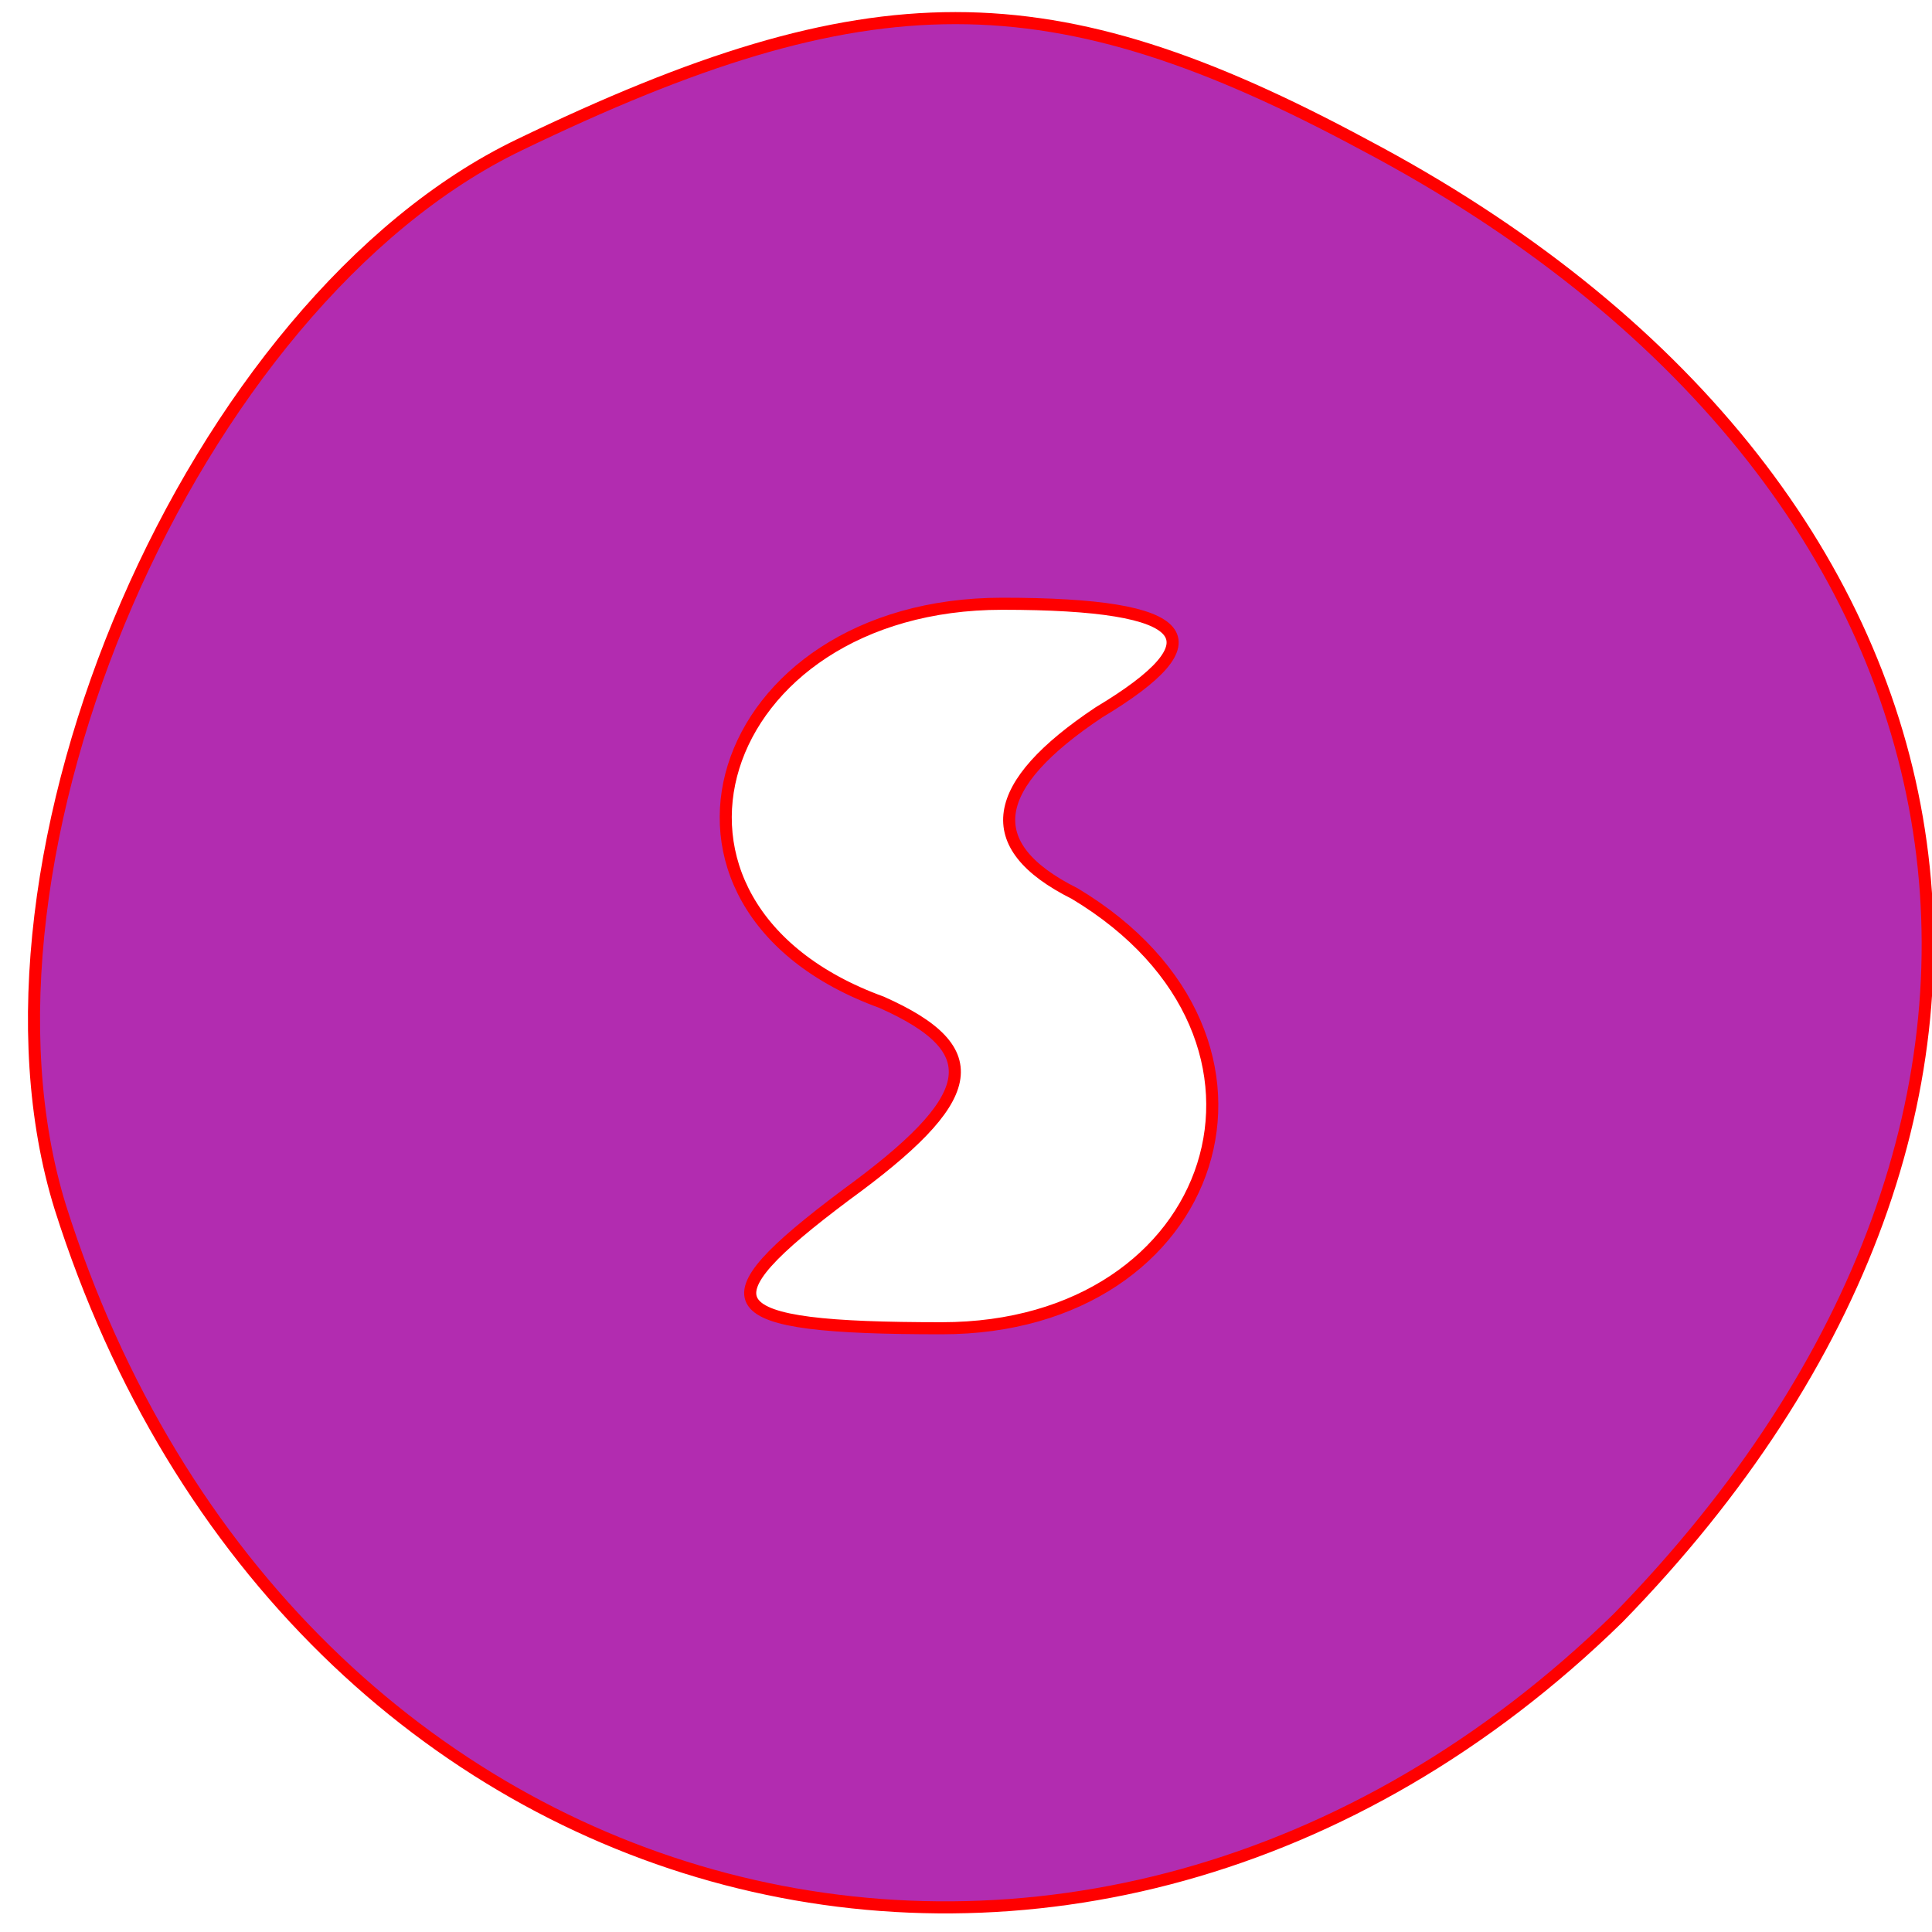
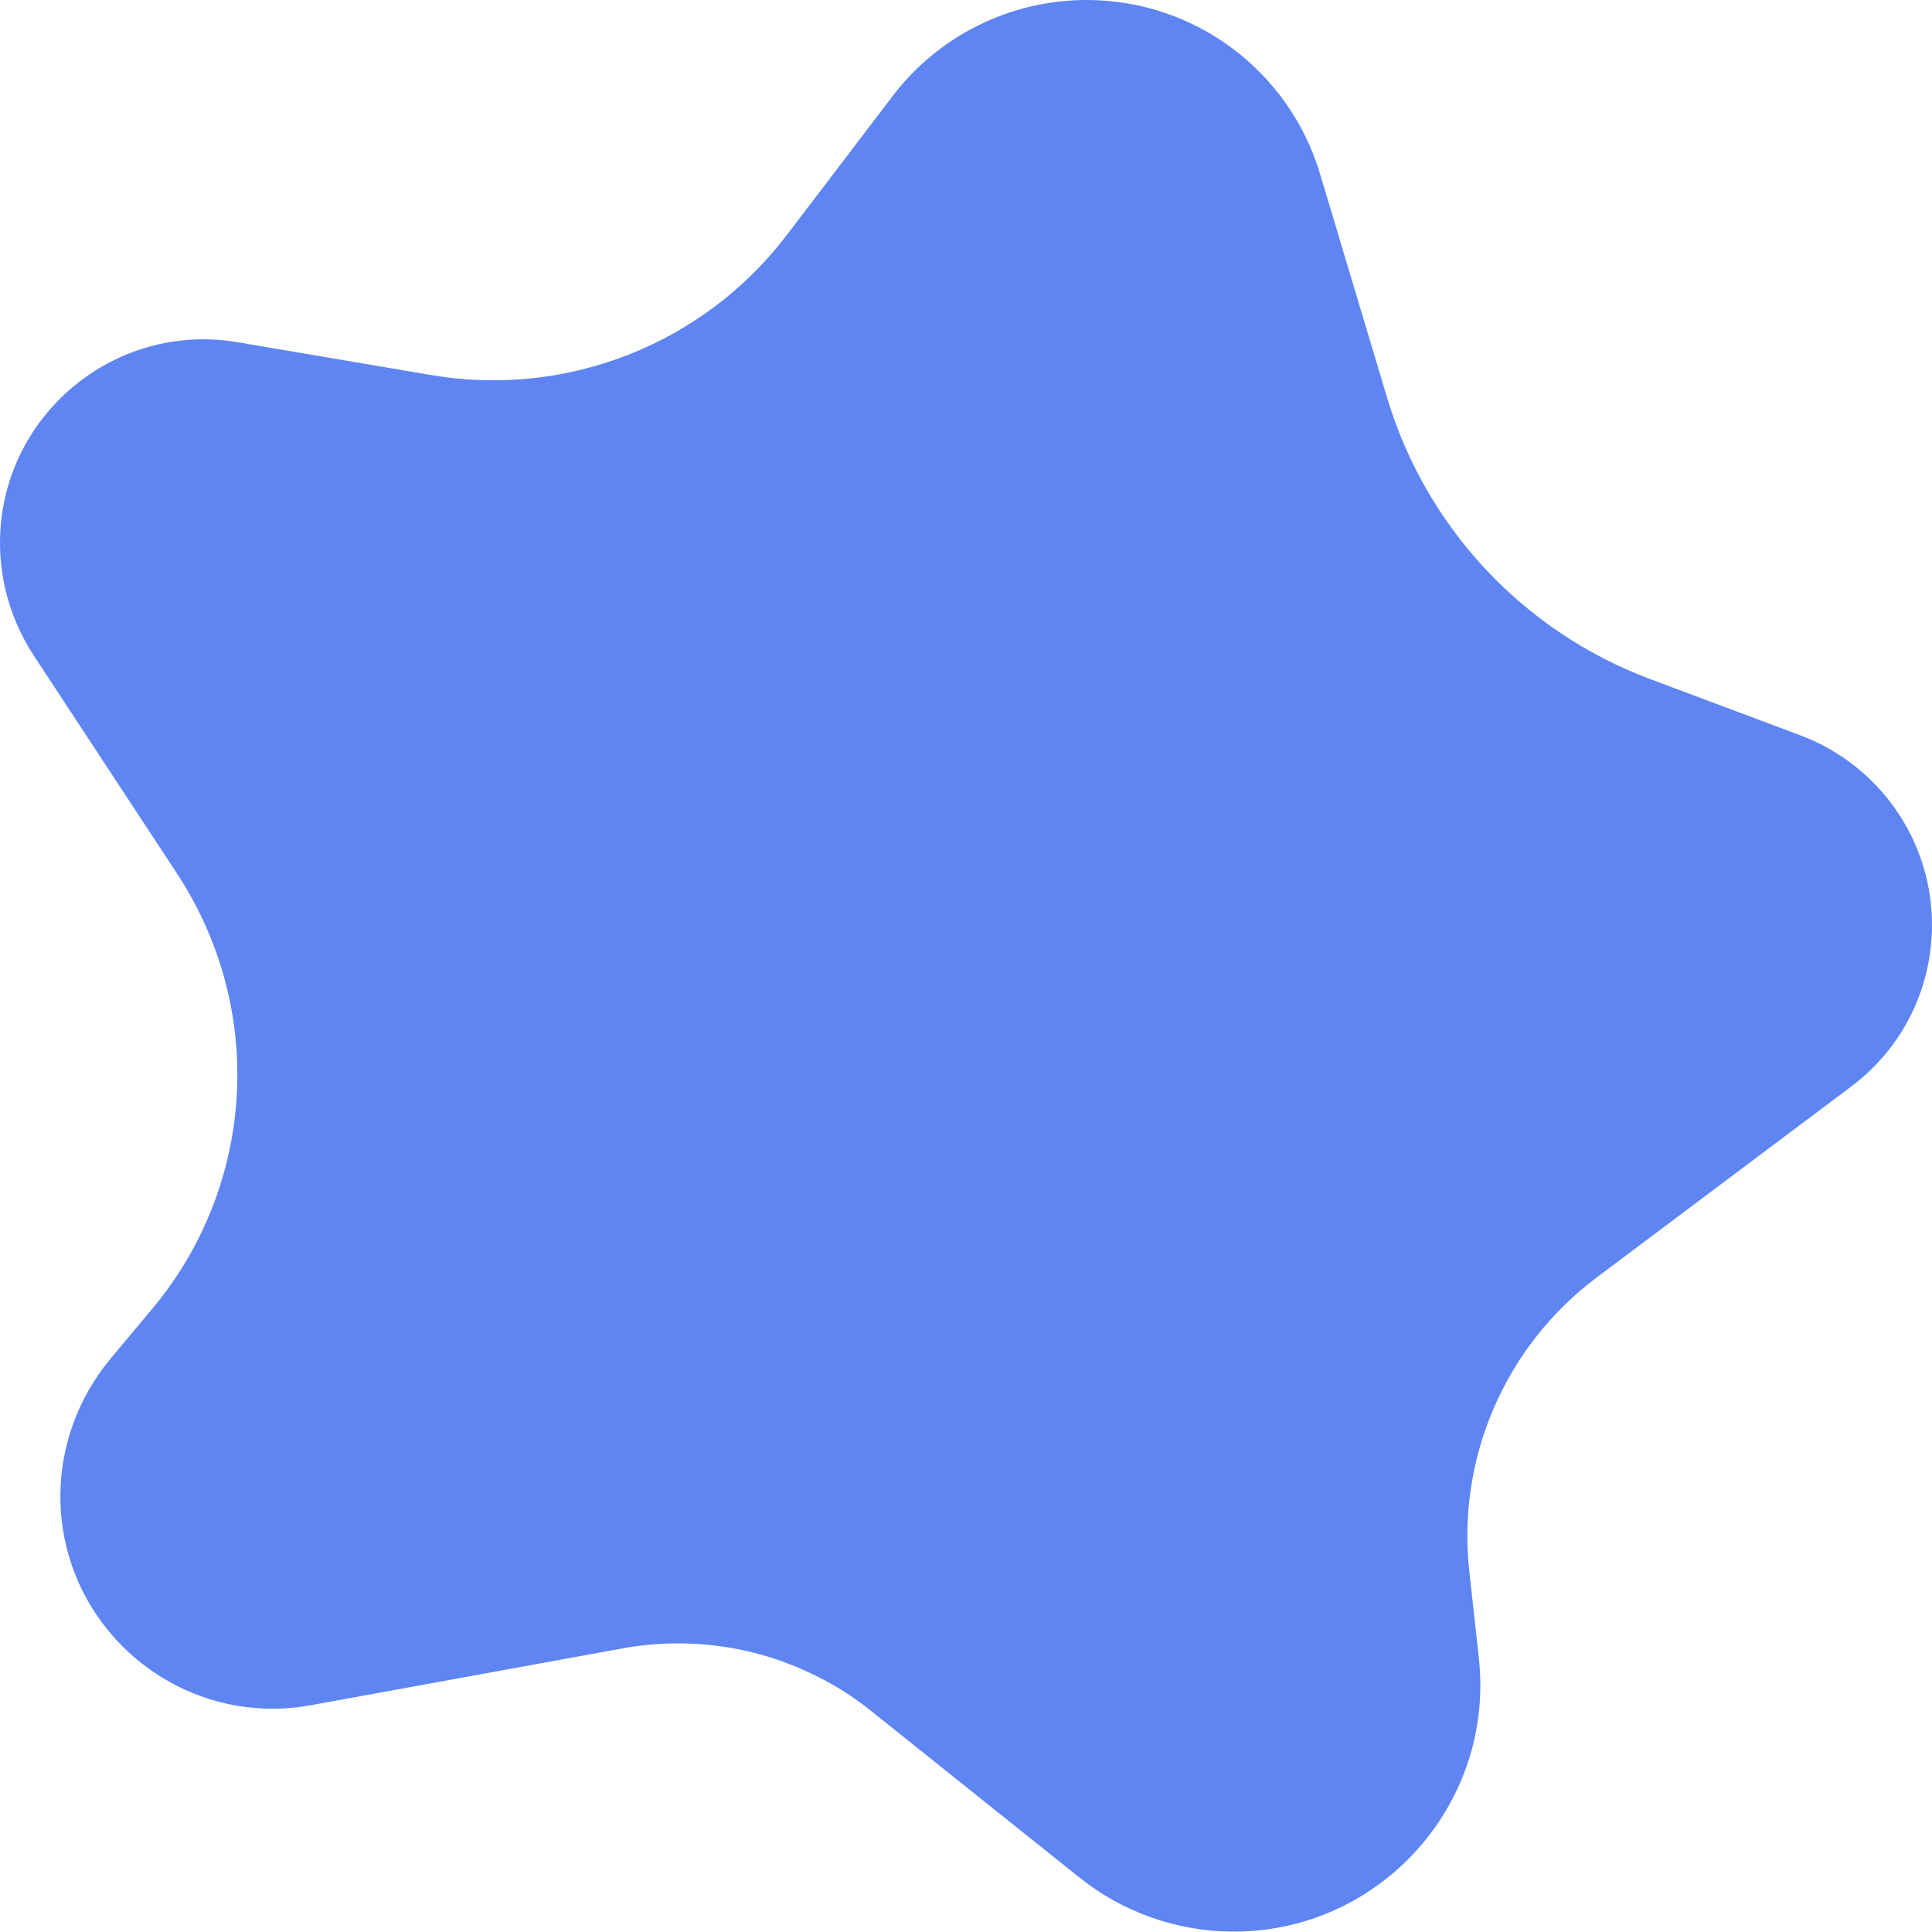
- <svg xmlns="http://www.w3.org/2000/svg" version="1.0" width="16pt" height="16pt" viewBox="0 0 16 16" preserveAspectRatio="xMidYMid meet">
-   <g transform="translate(0,16) scale(0.1,-0.1)" fill="#b22cb0" stroke="red">
-     <path d="M43 148 c-27 -13 -47 -59 -38 -88 19 -60 85 -77 129 -34 41 42 32 94 -21 122 -26 14 -41 14 -70 0z m48 -47 c-9 -6 -10 -11 -2 -15 20 -12 12 -36 -11 -36 -19 0 -20 2 -8 11 11 8 12 12 3 16 -22 8 -14 33 10 33 16 0 18 -3 8 -9z" />
-   </g>
+ <svg xmlns="http://www.w3.org/2000/svg" viewBox="0 0 512 512" fill="#5e85f2">
+   <path d="M208.5 62.3l28.1-36.9C248.8 9.4 267.8 0 288 0c28.5 0 53.6 18.7 61.8 46l17.8 59.4c10.3 34.4 36.1 62 69.8 74.6l39.8 14.9c20.9 7.9 34.8 27.9 34.8 50.2c0 16.9-7.9 32.8-21.5 42.9l-67.3 50.5c-24.3 18.2-37.2 47.9-33.8 78.1l2.5 22.7c4.3 38.7-26 72.6-65 72.6c-14.8 0-29.3-5.1-40.8-14.3l-55.4-44.3c-4.5-3.6-9.3-6.7-14.5-9.2c-15.8-7.9-33.7-10.4-51-7.3L82.4 451.9C47.8 458.2 16 431.6 16 396.5c0-13.2 4.7-26 13.1-36.2l11.2-13.4c14.6-17.4 22.6-39.4 22.6-62.1c0-18.8-5.5-37.2-15.8-53L8.8 173.5C3.1 164.7 0 154.4 0 143.9c0-33.4 30.1-58.8 63-53.2l51.3 8.7c35.9 6.1 72.2-8.2 94.2-37.1z" />
</svg>
